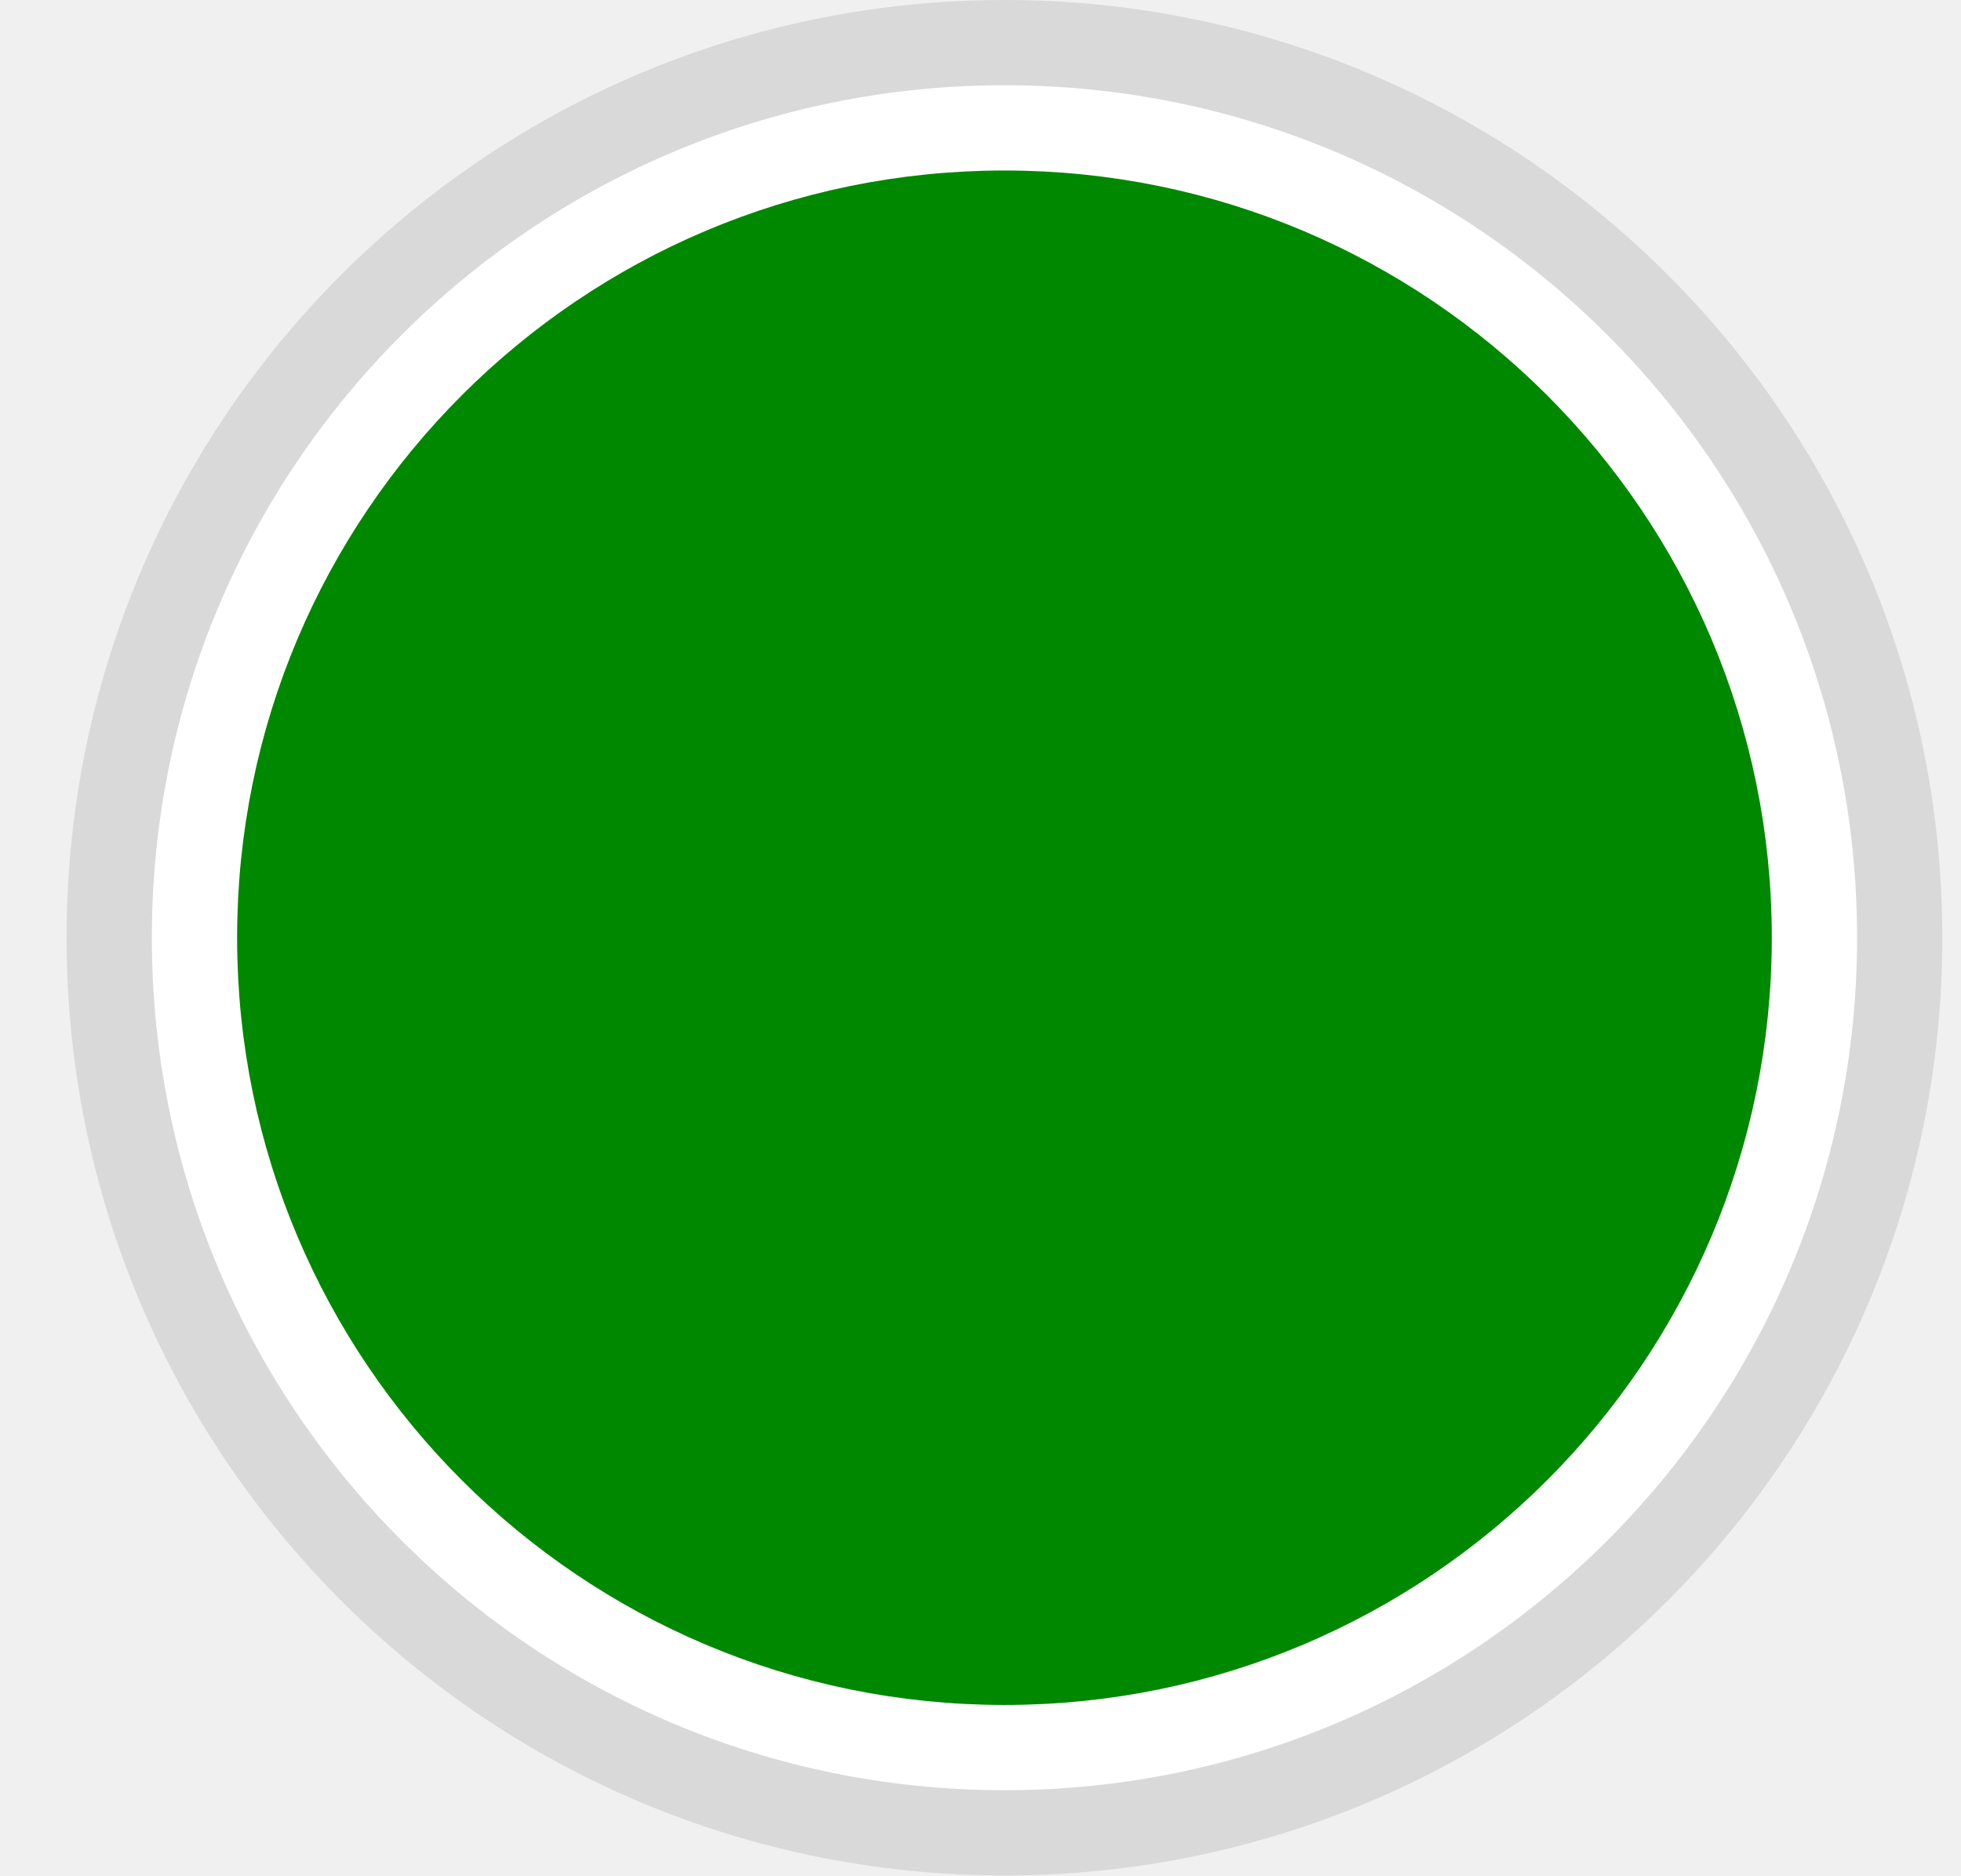
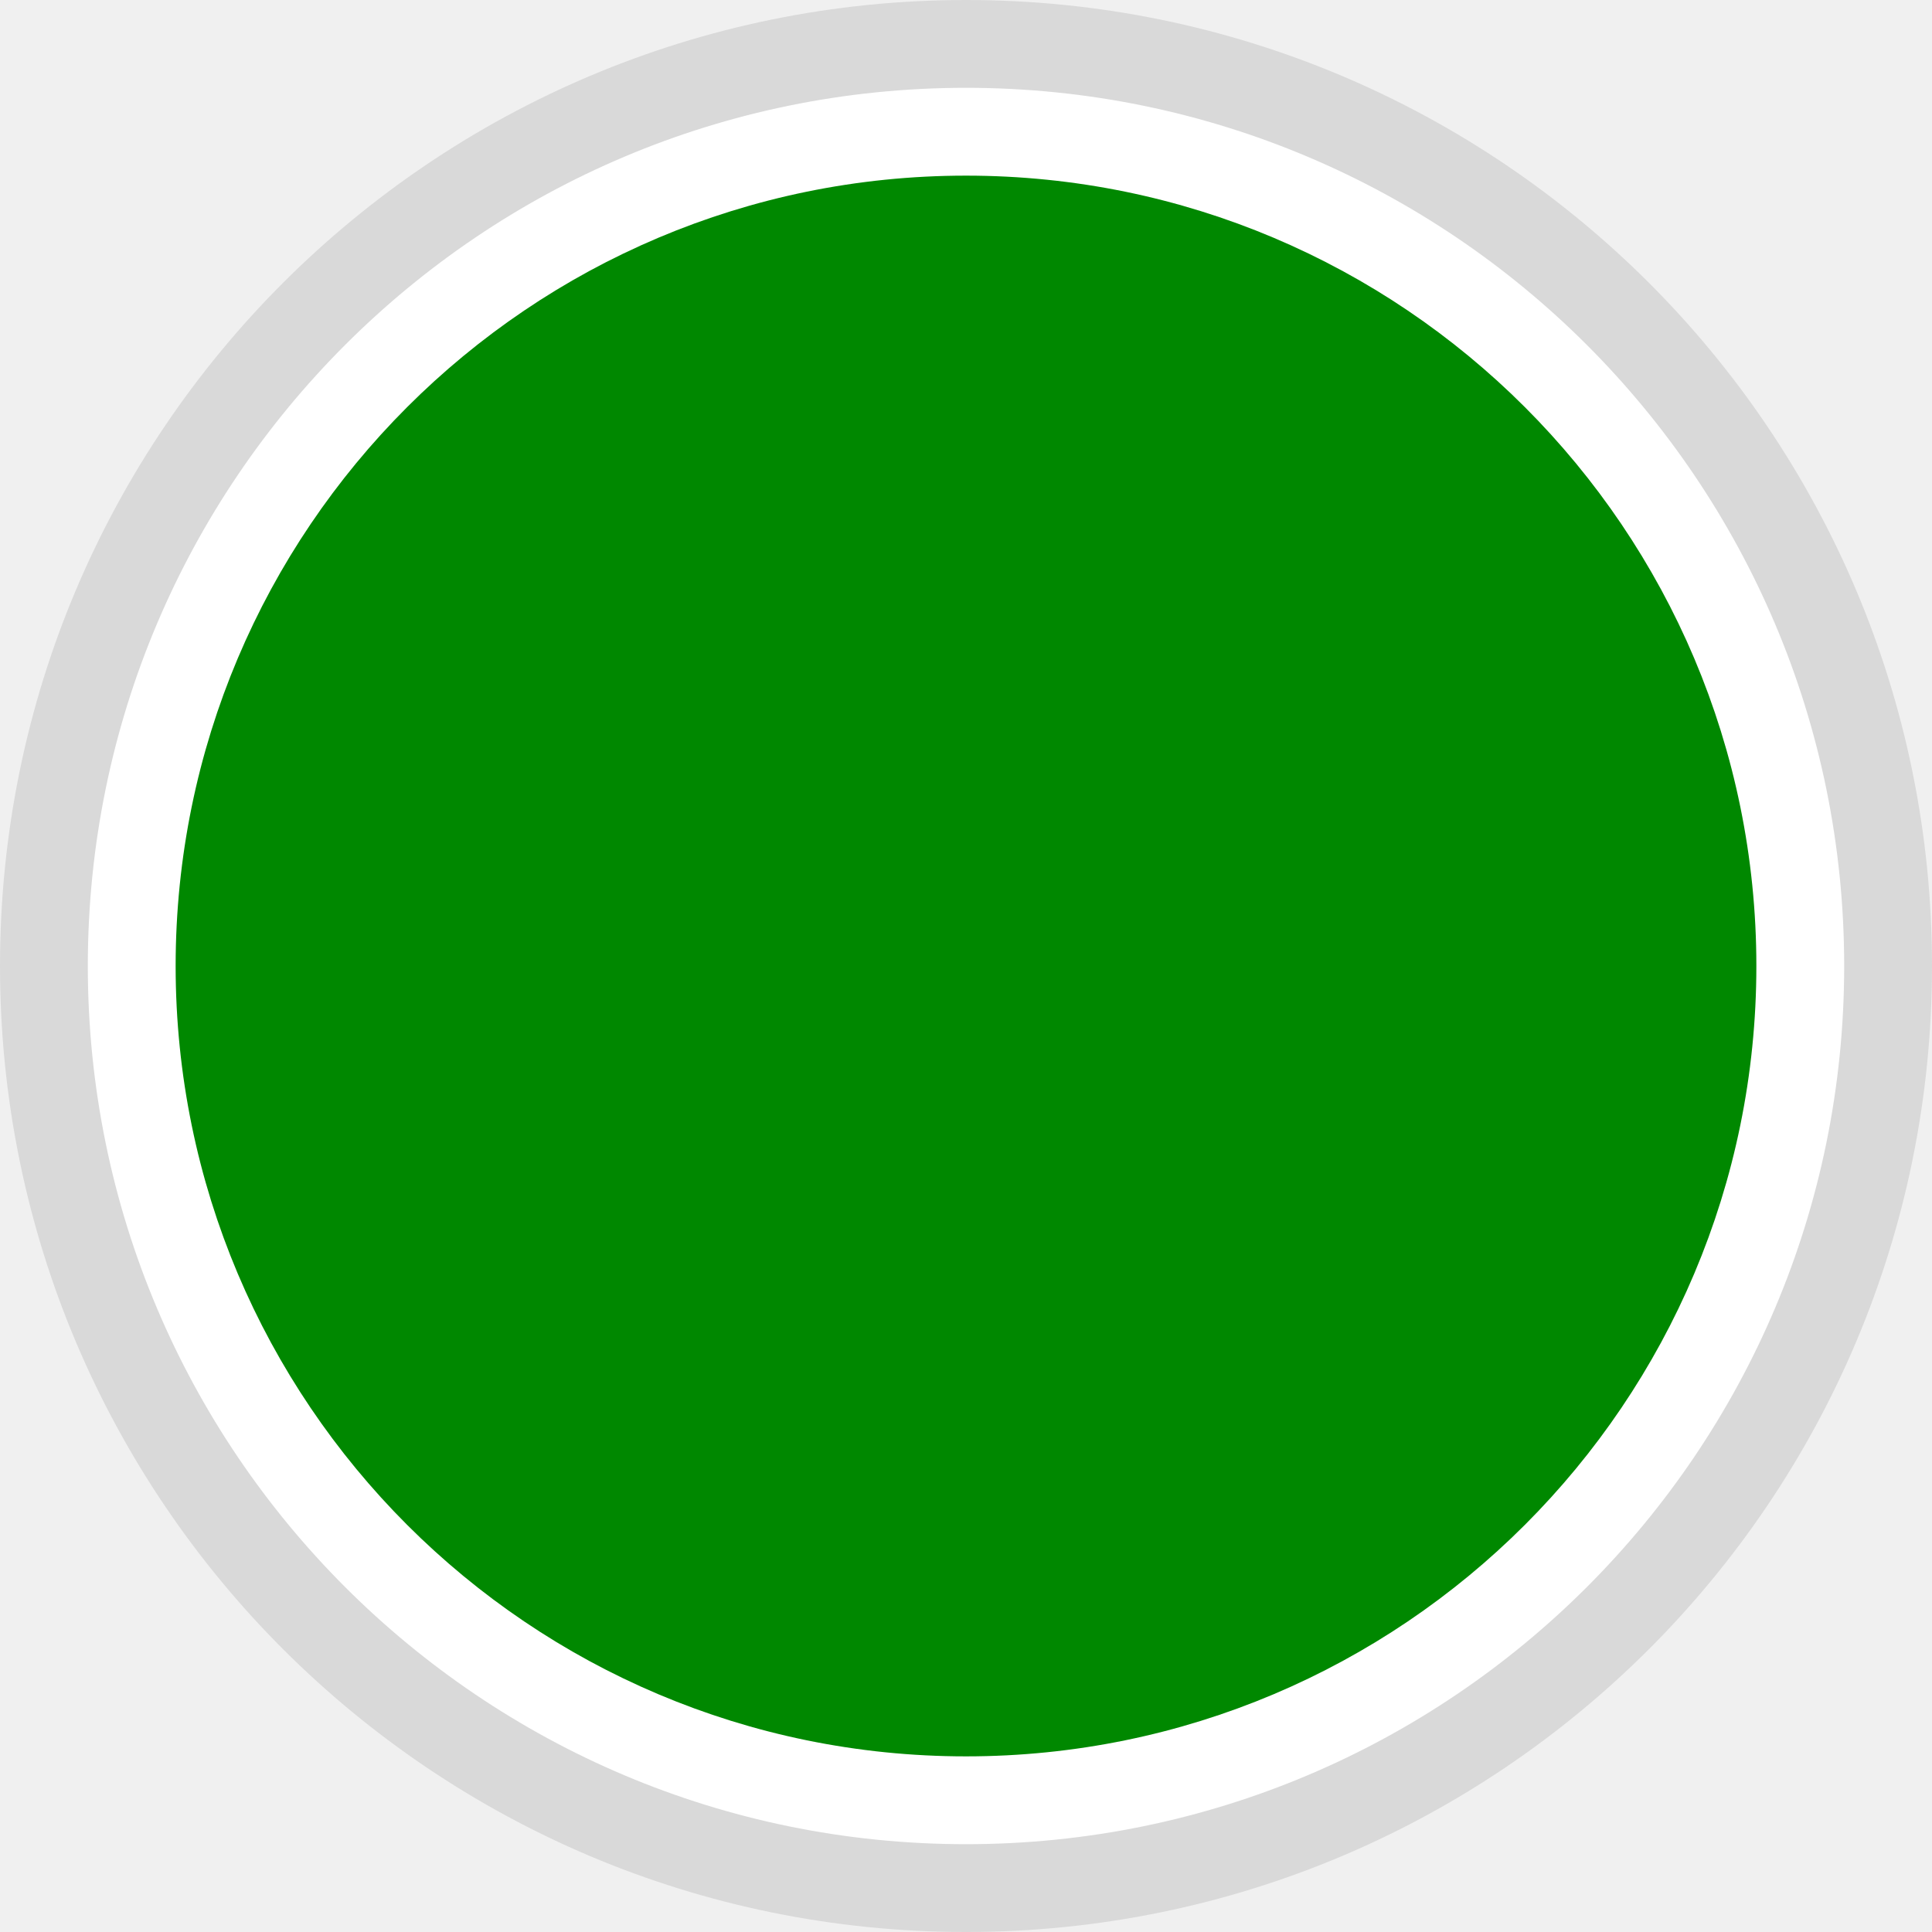
- <svg xmlns="http://www.w3.org/2000/svg" width="23" height="22" viewBox="0 0 23 22" fill="none">
-   <circle cx="11.781" cy="11" r="10.5" fill="white" stroke="#D9D9D9" />
-   <circle cx="11.781" cy="11" r="8.5" fill="#008800" stroke="#008800" />
+ <svg xmlns="http://www.w3.org/2000/svg" id="Layer_1" version="1.1" viewBox="0 0 22 22">
+   <defs>
+     <style>
+       .st0 {
+         fill: #fff;
+         stroke: #d9d9d9;
+       }
+ 
+       .st1 {
+         fill: #080;
+         stroke: #080;
+       }
+     </style>
+   </defs>
+   <circle class="st0" cx="11" cy="11" r="10.5" />
+   <circle class="st1" cx="11" cy="11" r="8.5" />
</svg>
